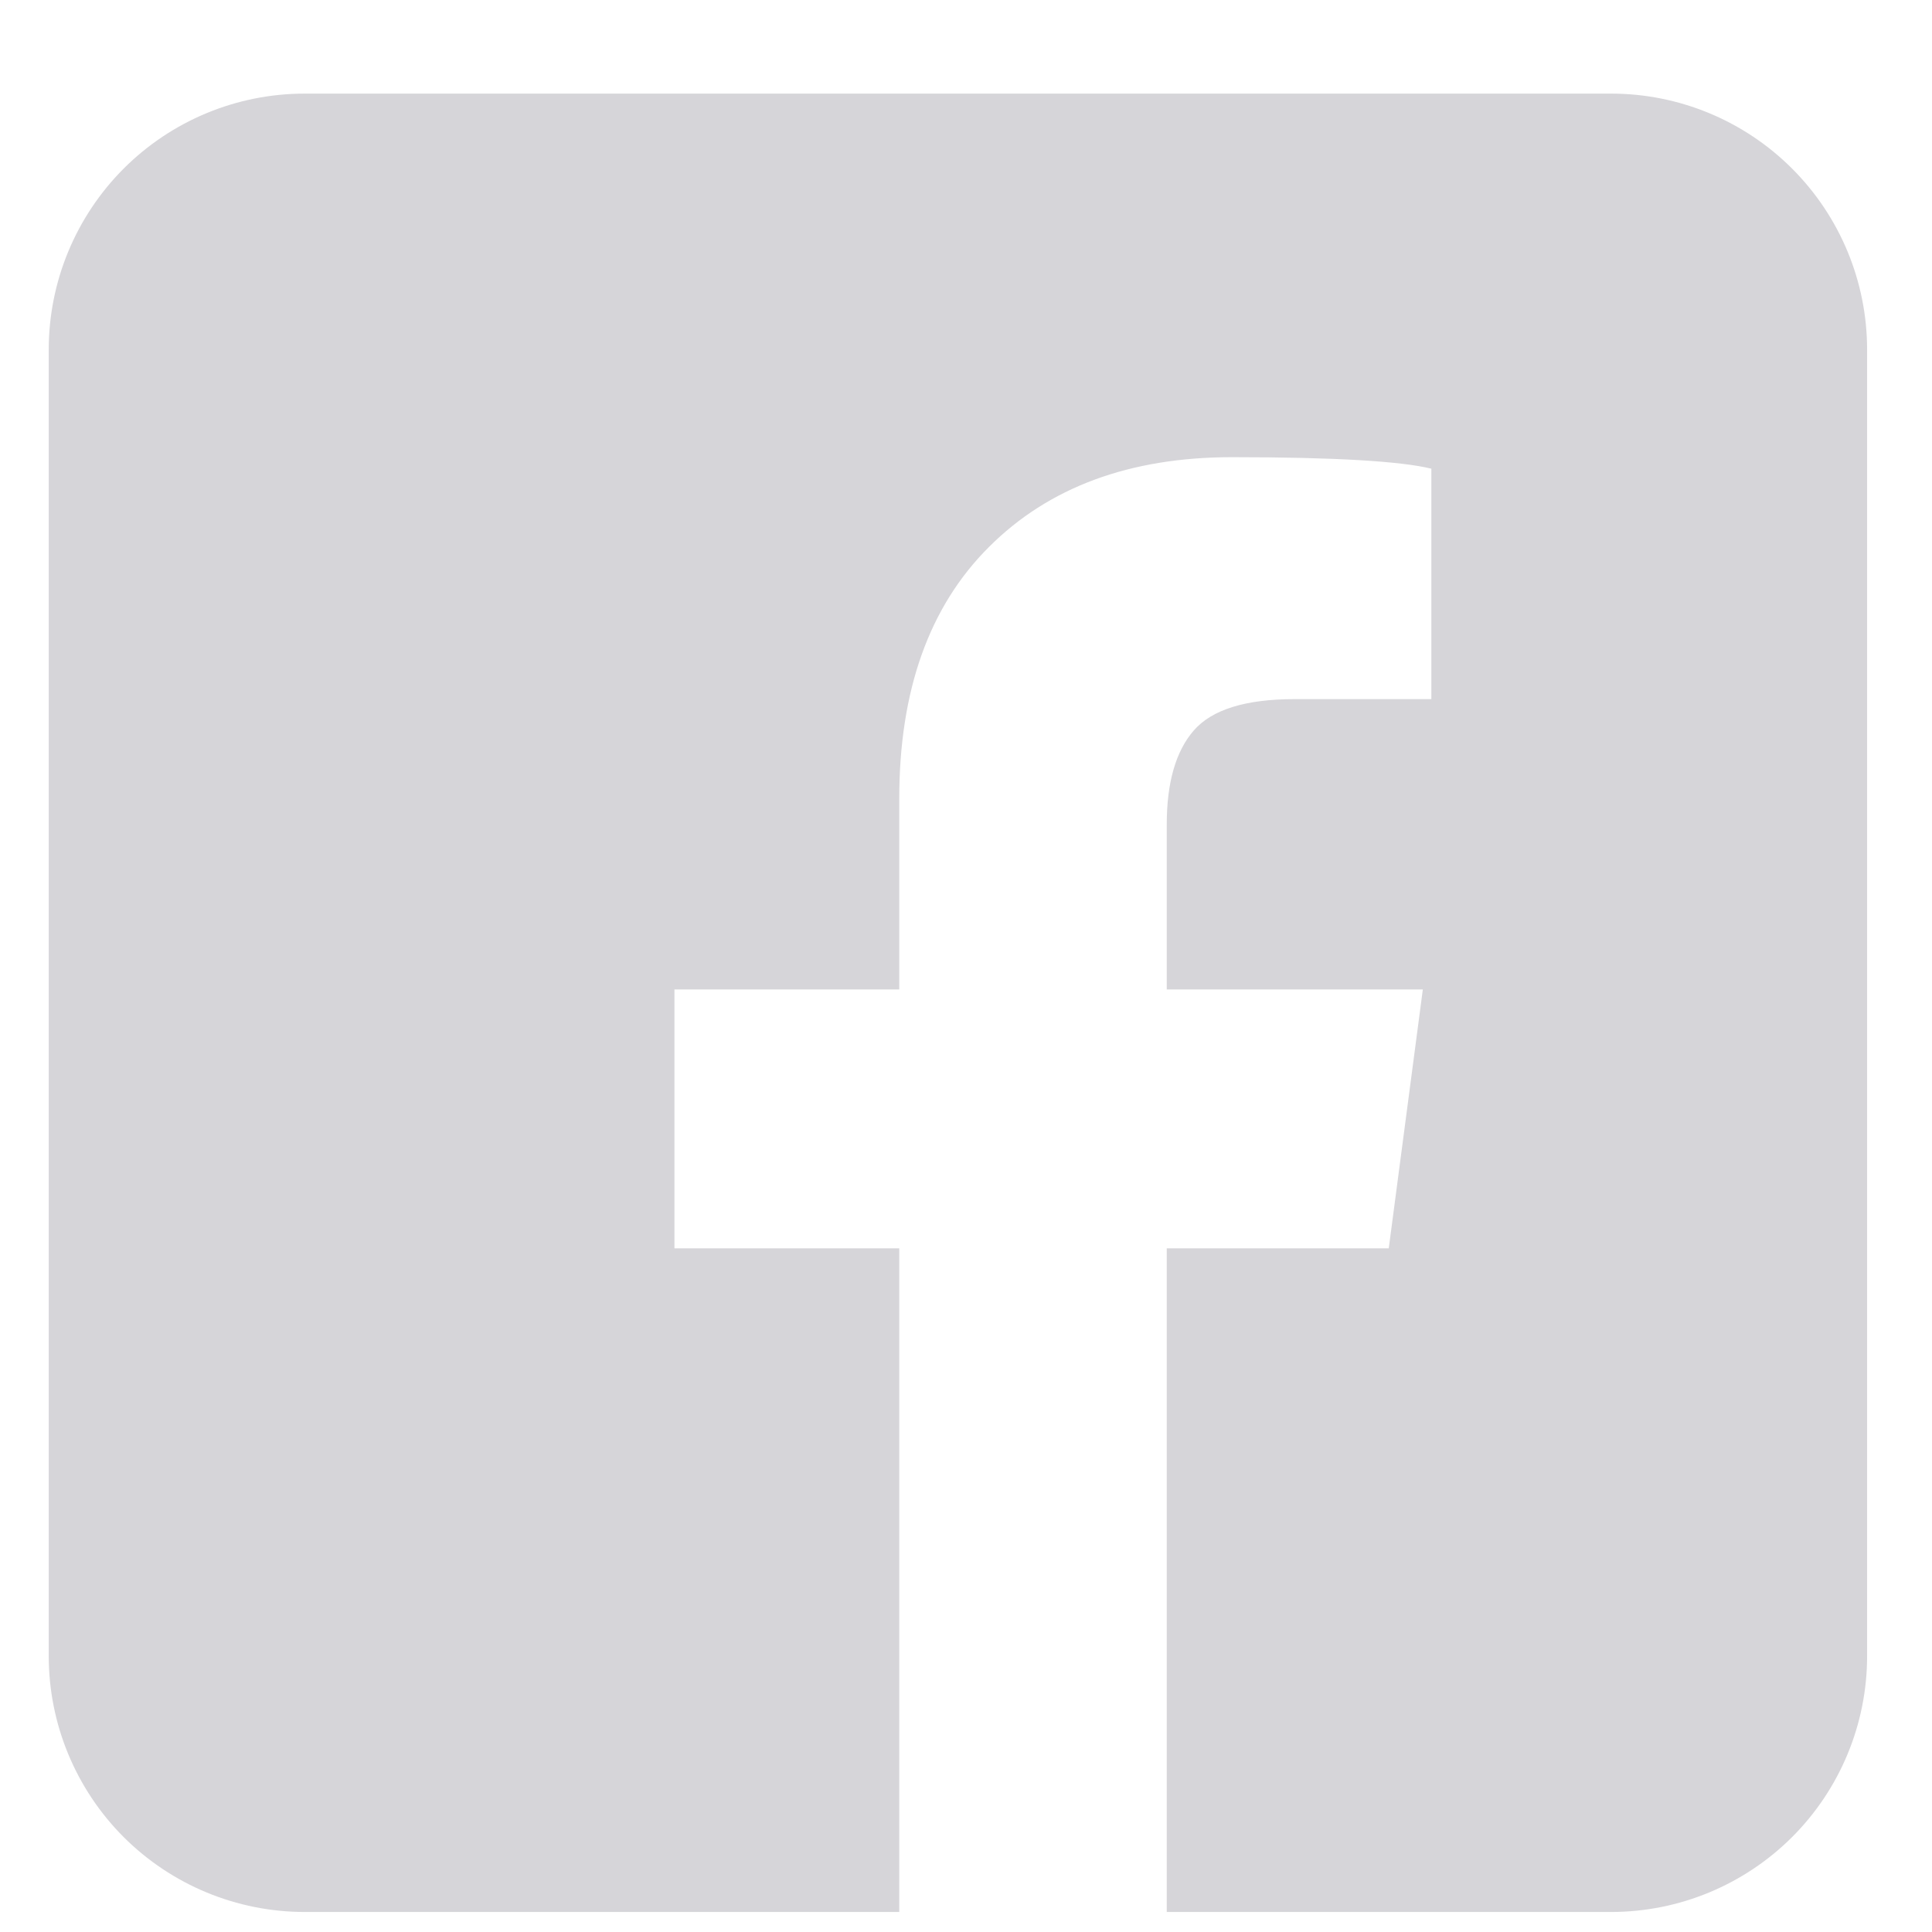
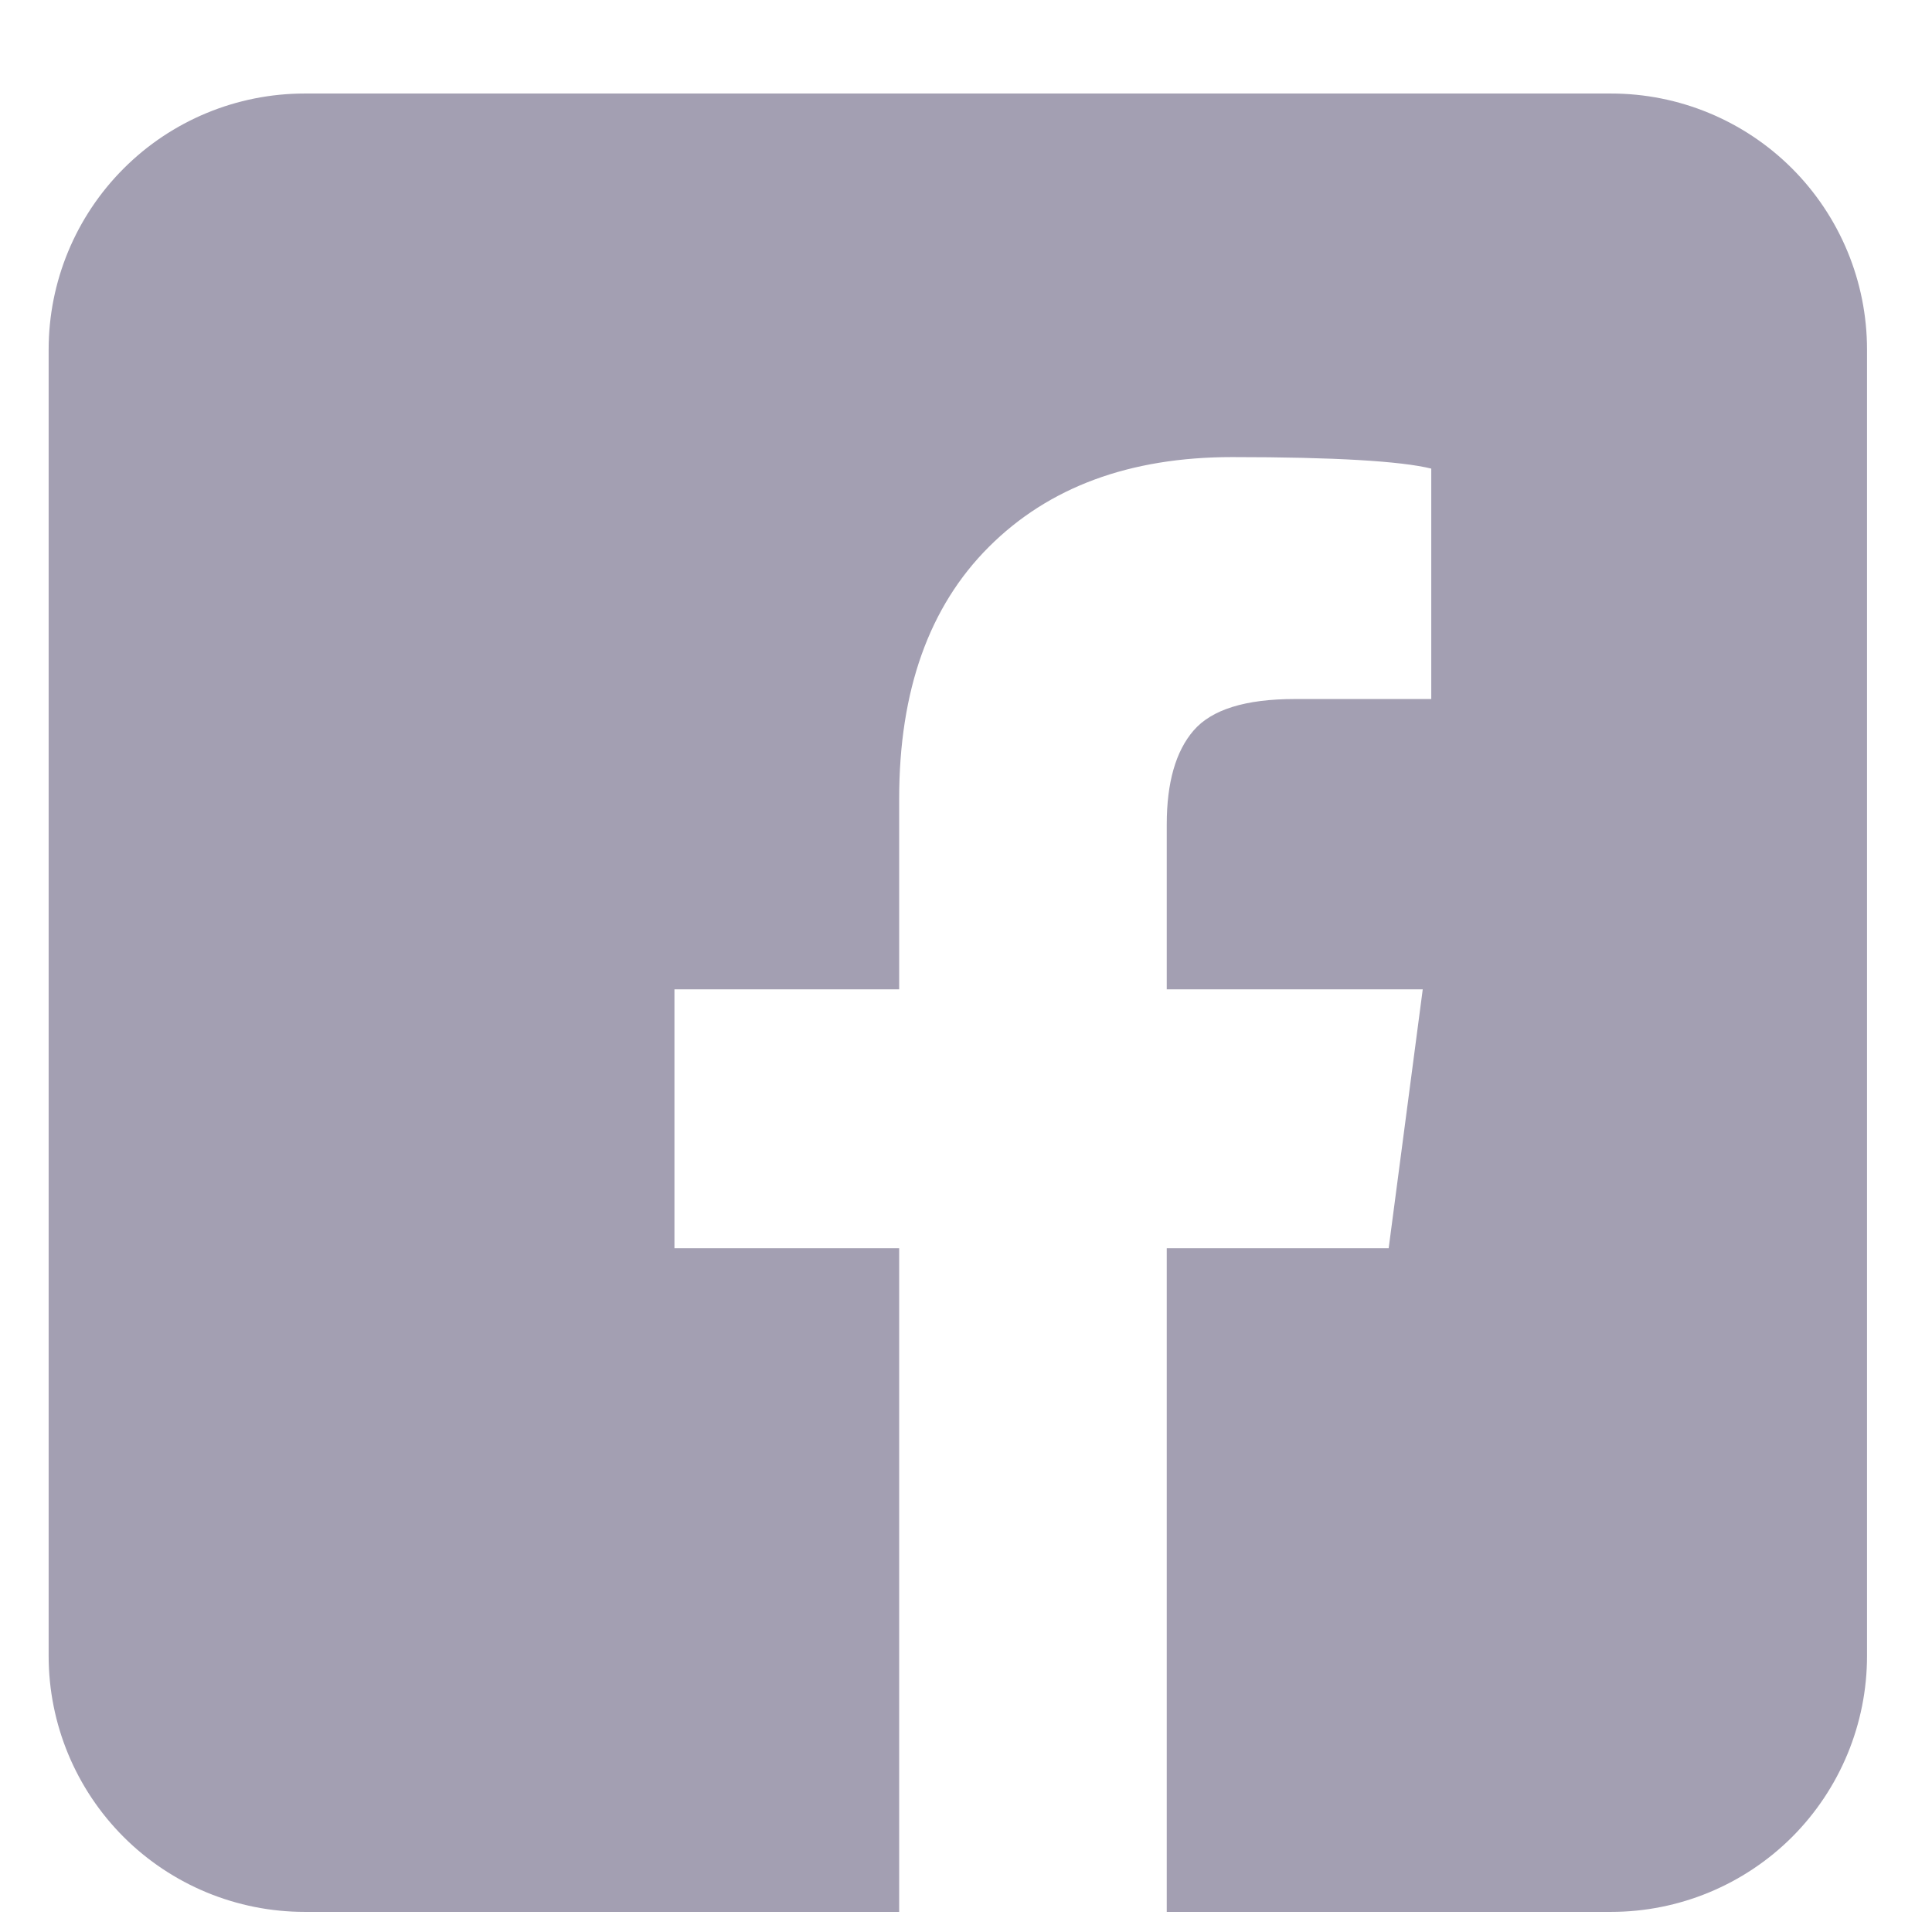
<svg xmlns="http://www.w3.org/2000/svg" width="22" height="22" viewBox="0 0 22 22" fill="none">
-   <path d="M18.346 1.066H3.469C2.696 1.066 1.955 1.373 1.408 1.92C0.862 2.467 0.555 3.208 0.555 3.981V18.858C0.555 19.631 0.862 20.372 1.408 20.919C1.955 21.465 2.696 21.772 3.469 21.772H10.24V14.215H7.68V11.267H10.24V9.095C10.24 7.864 10.58 6.908 11.261 6.229C11.942 5.548 12.864 5.206 14.03 5.206C15.198 5.206 15.953 5.252 16.299 5.337V7.961H14.743C14.182 7.961 13.799 8.081 13.593 8.319C13.388 8.555 13.286 8.913 13.286 9.388V11.267H16.202L15.814 14.215H13.286V21.772H18.346C19.119 21.772 19.86 21.465 20.407 20.919C20.954 20.372 21.261 19.631 21.261 18.858V3.981C21.261 3.208 20.954 2.467 20.407 1.92C19.86 1.373 19.119 1.066 18.346 1.066Z" fill="#D6D5D9" />
+   <path d="M18.346 1.065H3.469C2.696 1.065 1.954 1.372 1.408 1.919C0.861 2.466 0.554 3.207 0.554 3.98V18.857C0.554 19.63 0.861 20.371 1.408 20.918C1.954 21.464 2.696 21.771 3.469 21.771H10.239V14.214H7.68V11.266H10.239V9.094C10.239 7.863 10.58 6.907 11.26 6.228C11.941 5.547 12.864 5.205 14.03 5.205C15.197 5.205 15.953 5.251 16.298 5.336V7.96H14.743C14.181 7.96 13.798 8.08 13.592 8.318C13.388 8.554 13.286 8.912 13.286 9.387V11.266H16.201L15.813 14.214H13.286V21.771H18.346C19.119 21.771 19.86 21.464 20.407 20.918C20.953 20.371 21.26 19.63 21.26 18.857V3.98C21.26 3.207 20.953 2.466 20.407 1.919C19.86 1.372 19.119 1.065 18.346 1.065Z" fill="#A39FB2" />
</svg>
